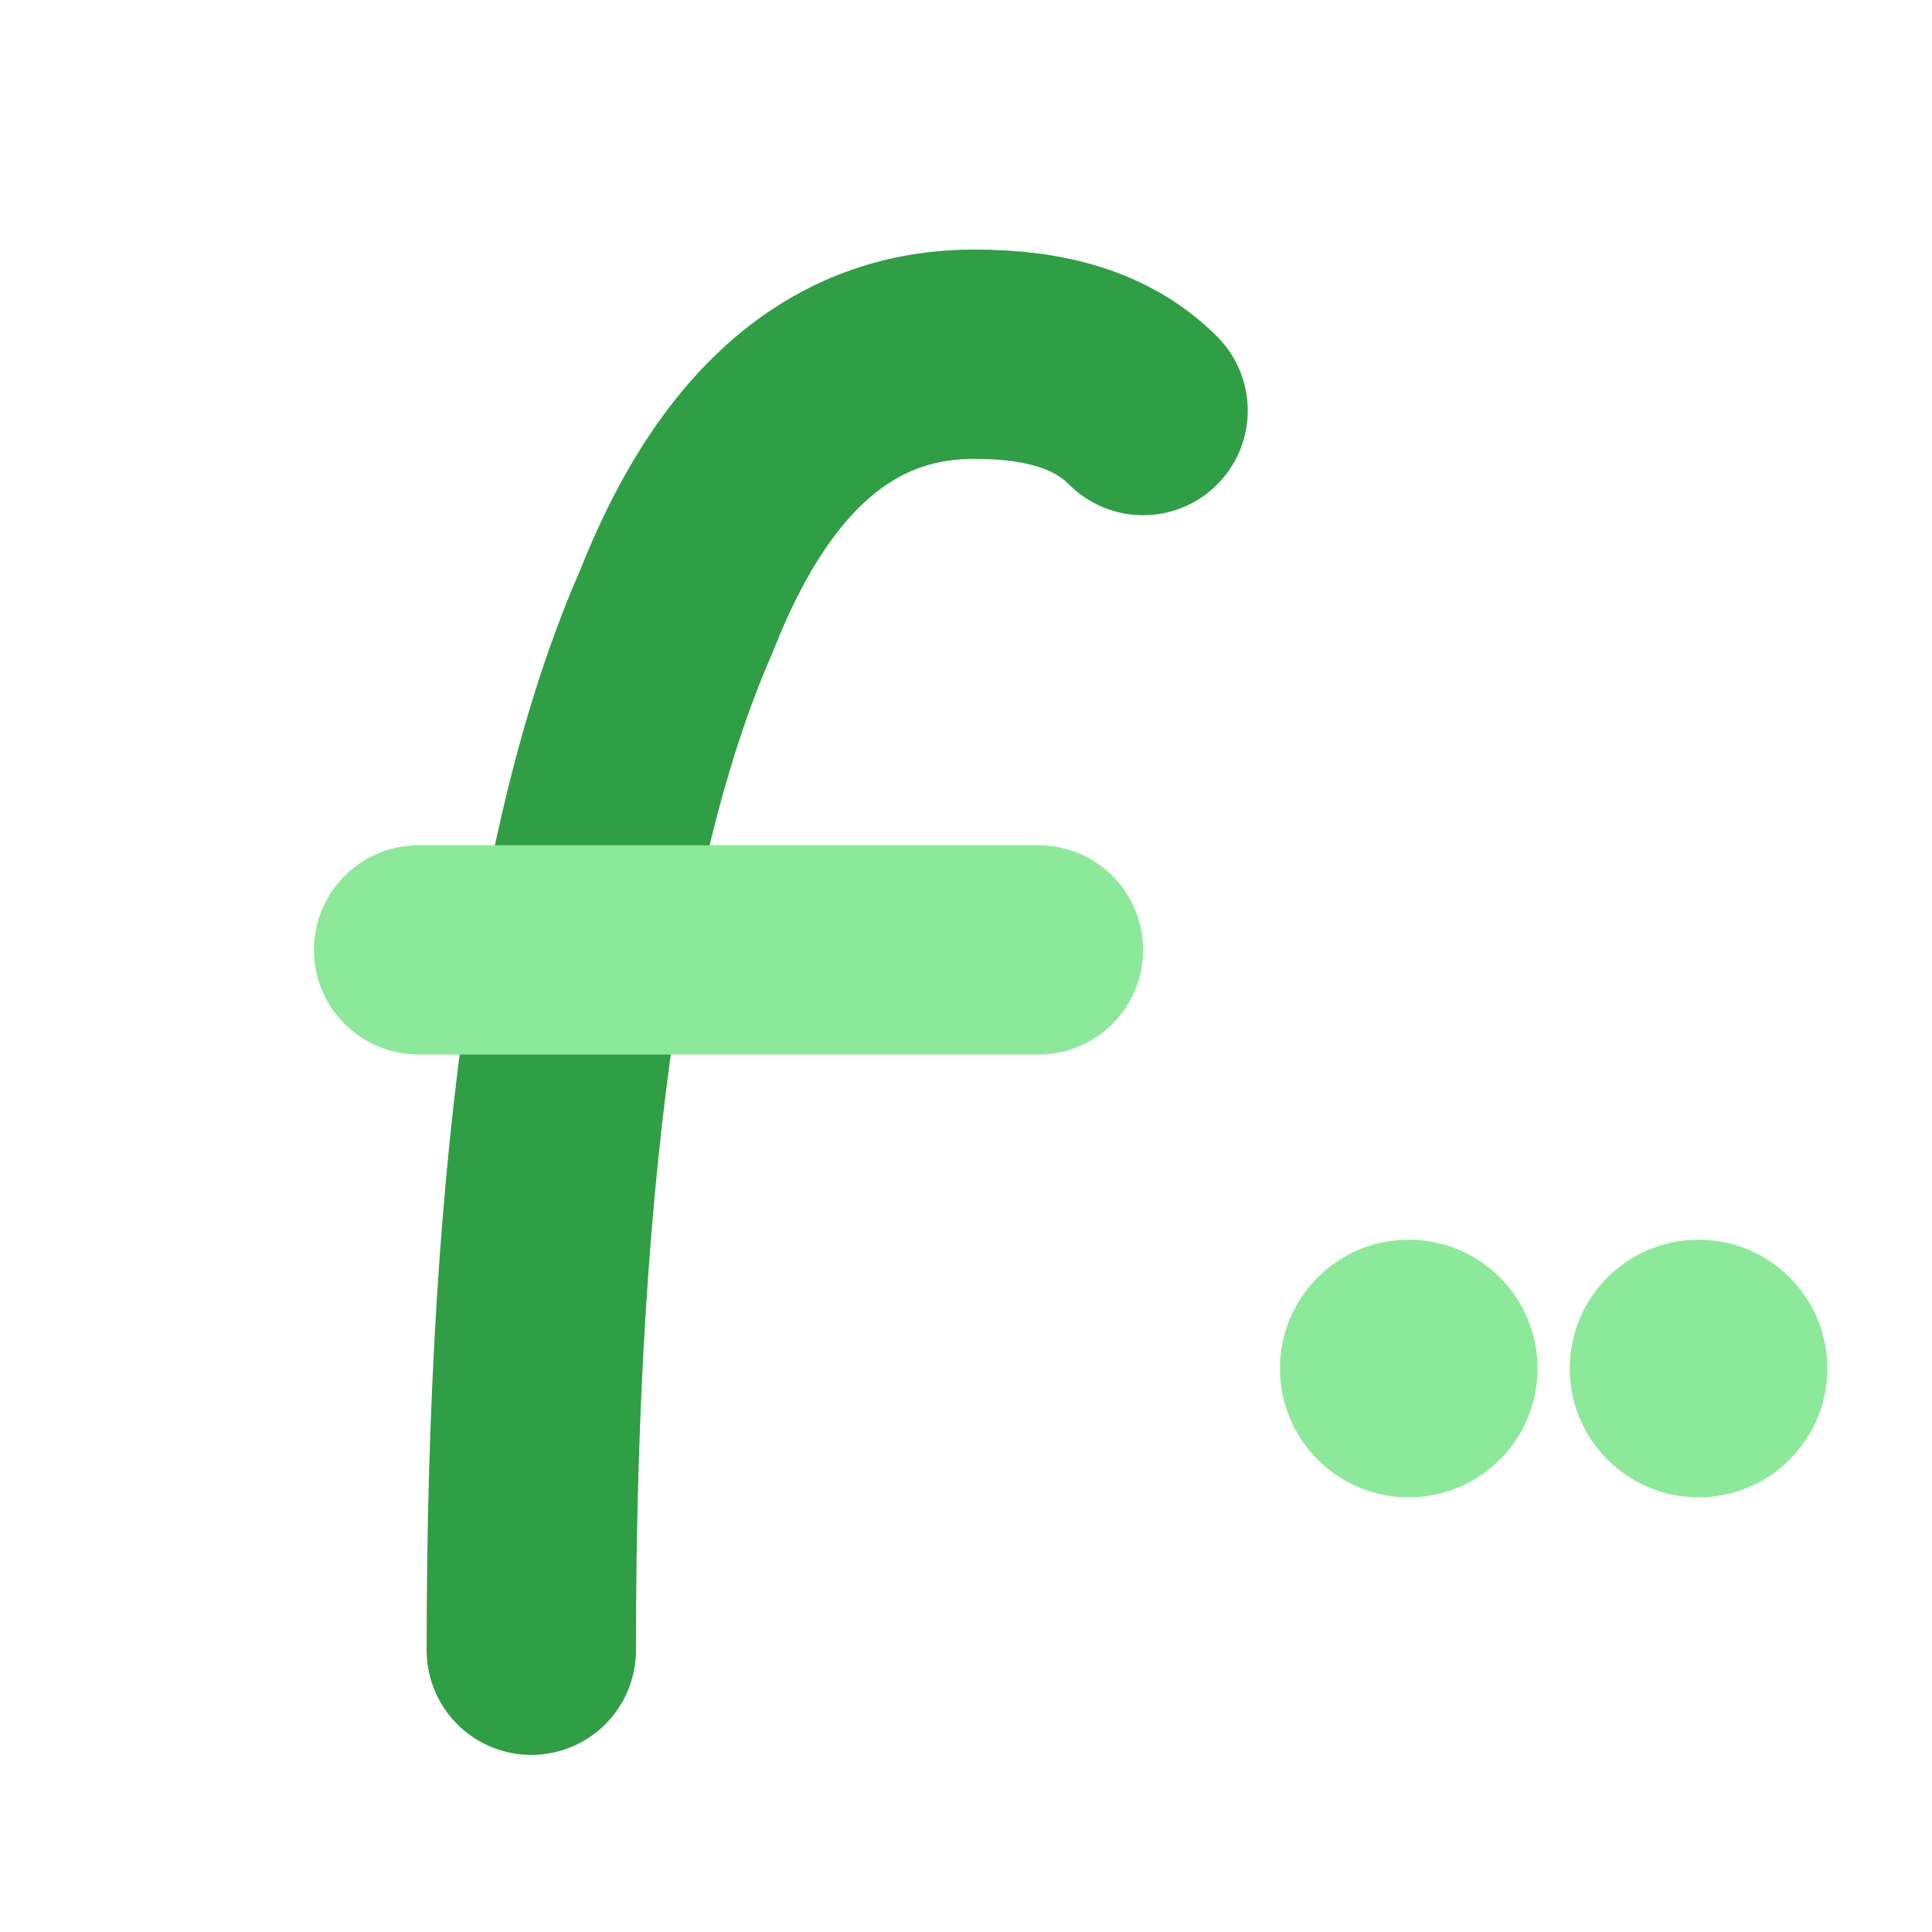
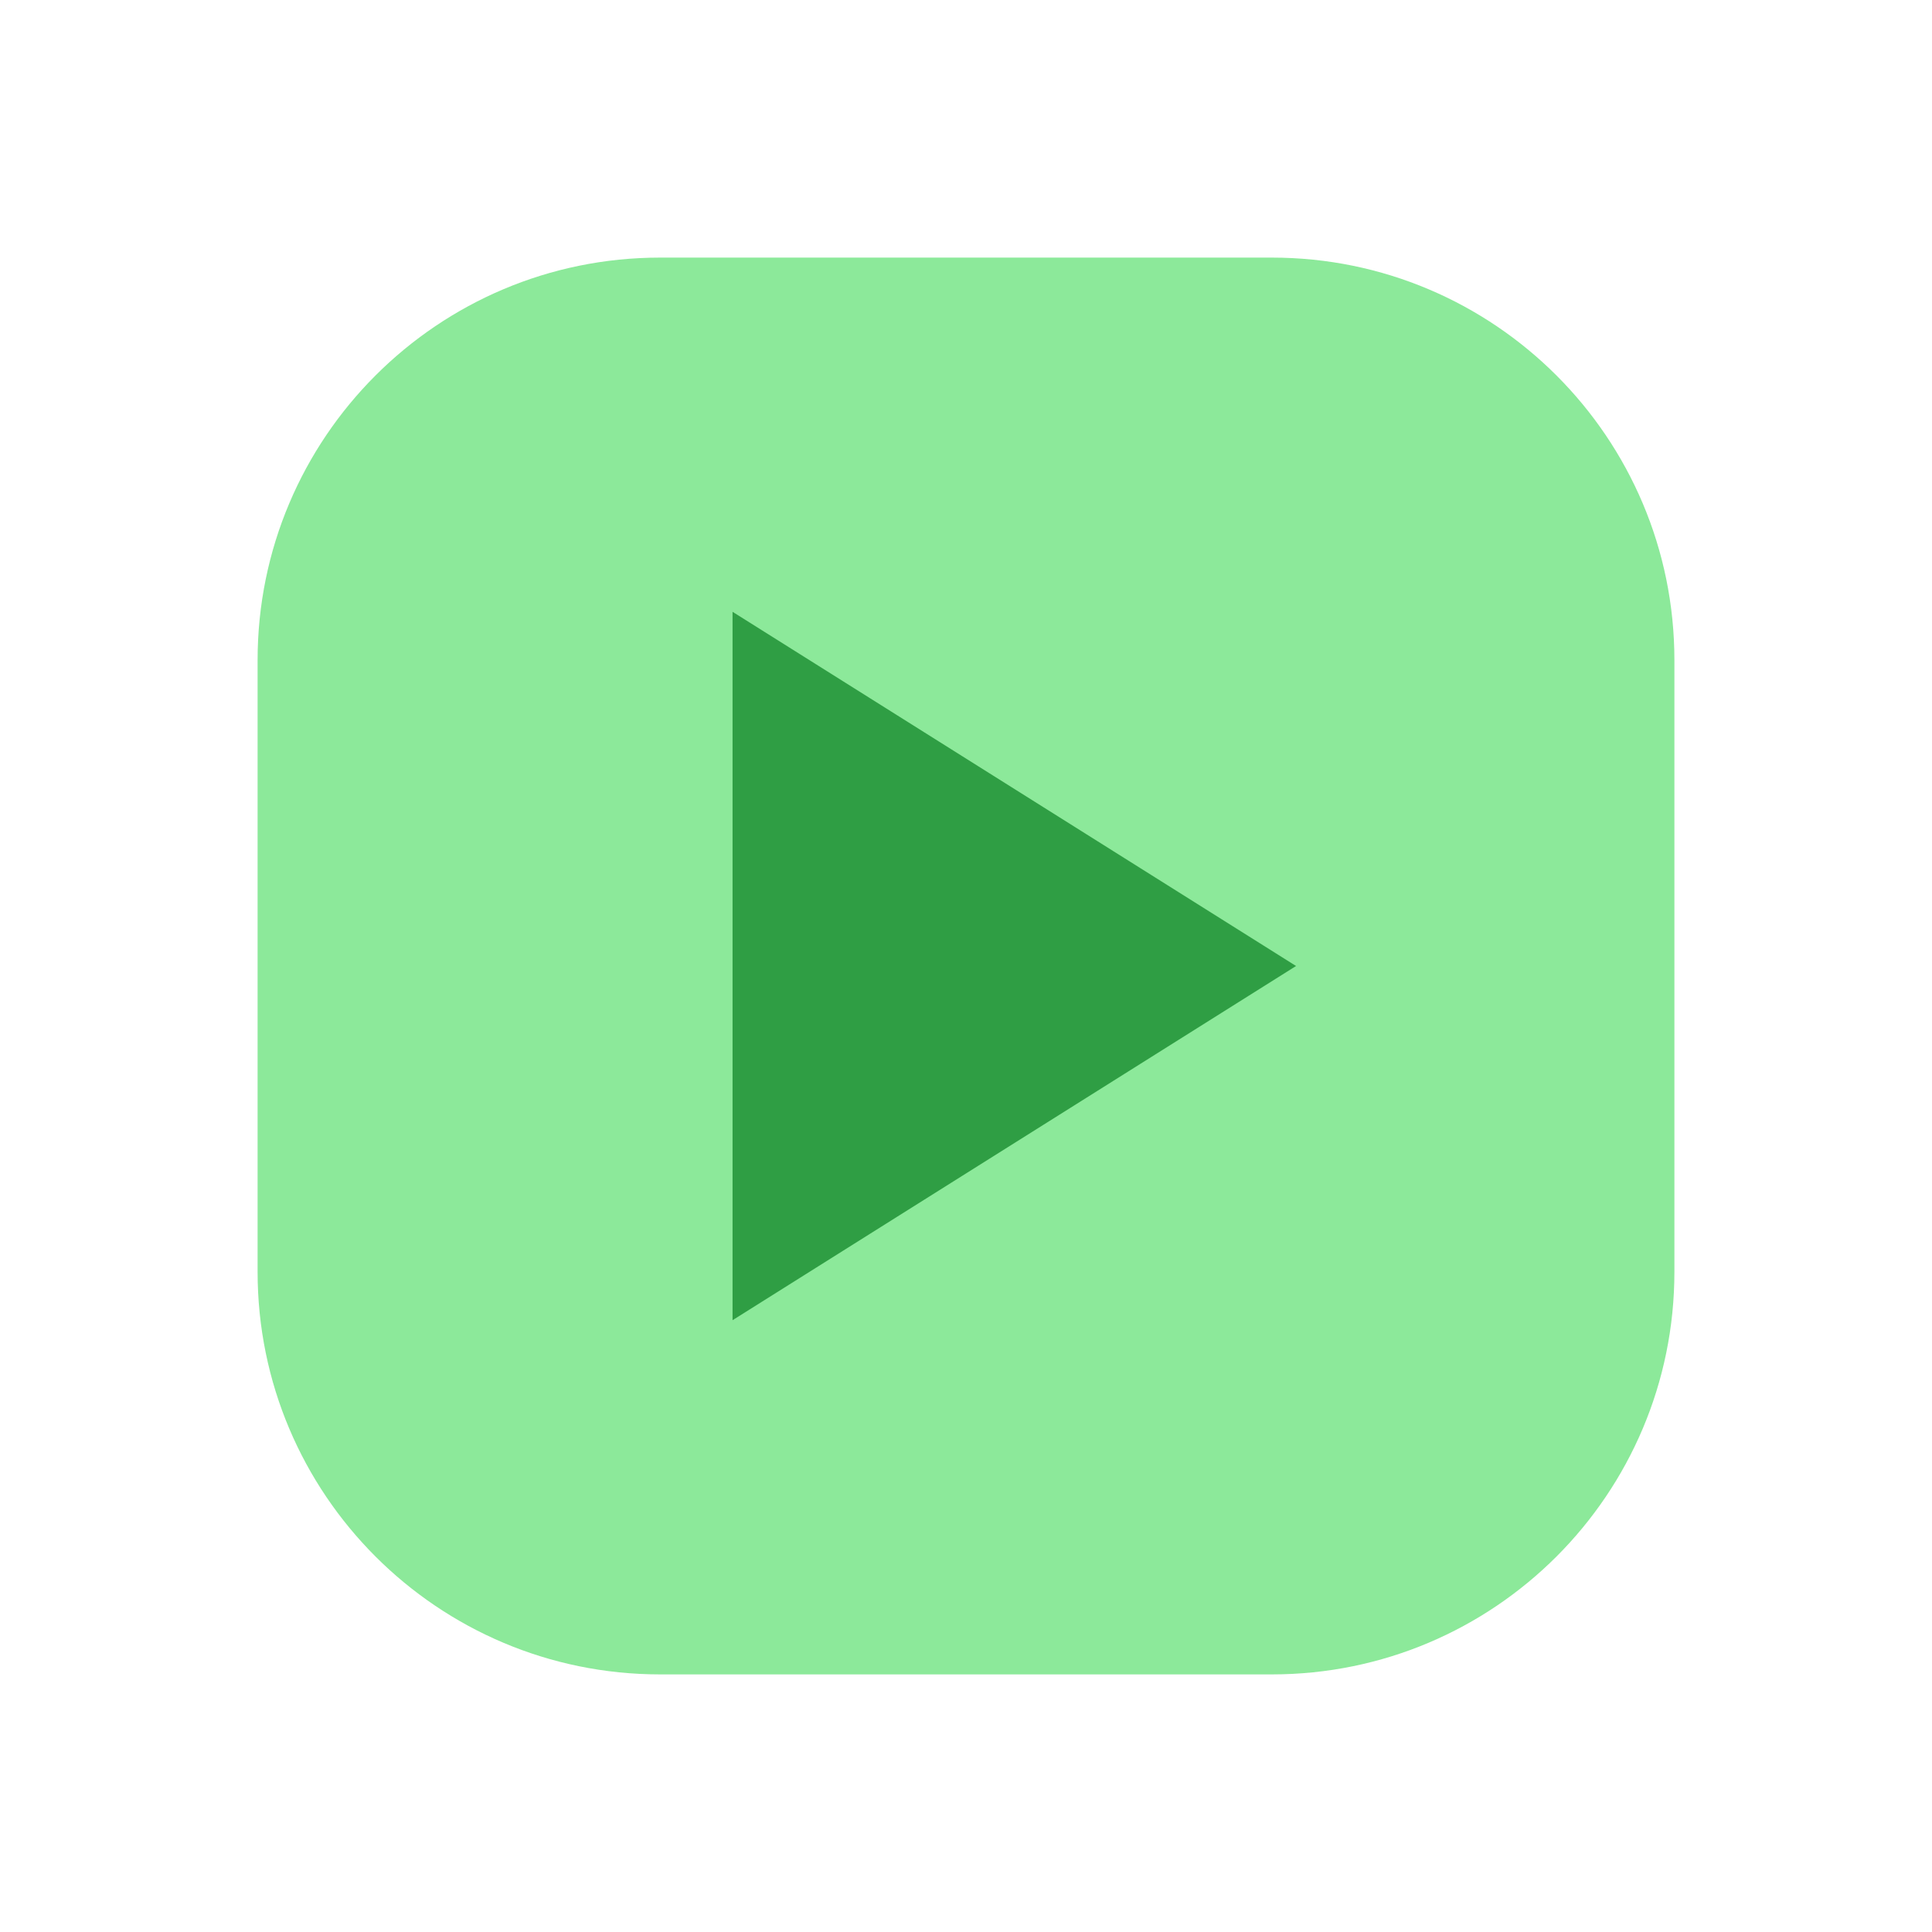
- <svg xmlns="http://www.w3.org/2000/svg" viewBox="0 0 24 24" fill="none" stroke-linecap="round" stroke-linejoin="round" role="img" aria-label="Function">
-   <path stroke="#2f9e44" stroke-width="2.6" d="M6.6 20.5c0-6.3.7-10.4 1.8-12.9C9.3 5.3 10.6 4.4 12.1 4.4c.9 0 1.6.2 2.1.7" />
-   <path stroke="#8ce99a" stroke-width="2.6" d="M5.2 11.8h7.7" />
-   <circle cx="17.5" cy="17" r="1.6" fill="#8ce99a" />
-   <circle cx="21.1" cy="17" r="1.6" fill="#8ce99a" />
+ <svg xmlns="http://www.w3.org/2000/svg" viewBox="0 0 24 24" fill="none" role="img" aria-label="Function">
+   <rect x="3.2" y="3.2" width="17.6" height="17.6" rx="5" fill="#8ce99a" />
+   <path fill="#2f9e44" d="M9.1 7.6l7 4.4-7 4.4z" />
</svg>
